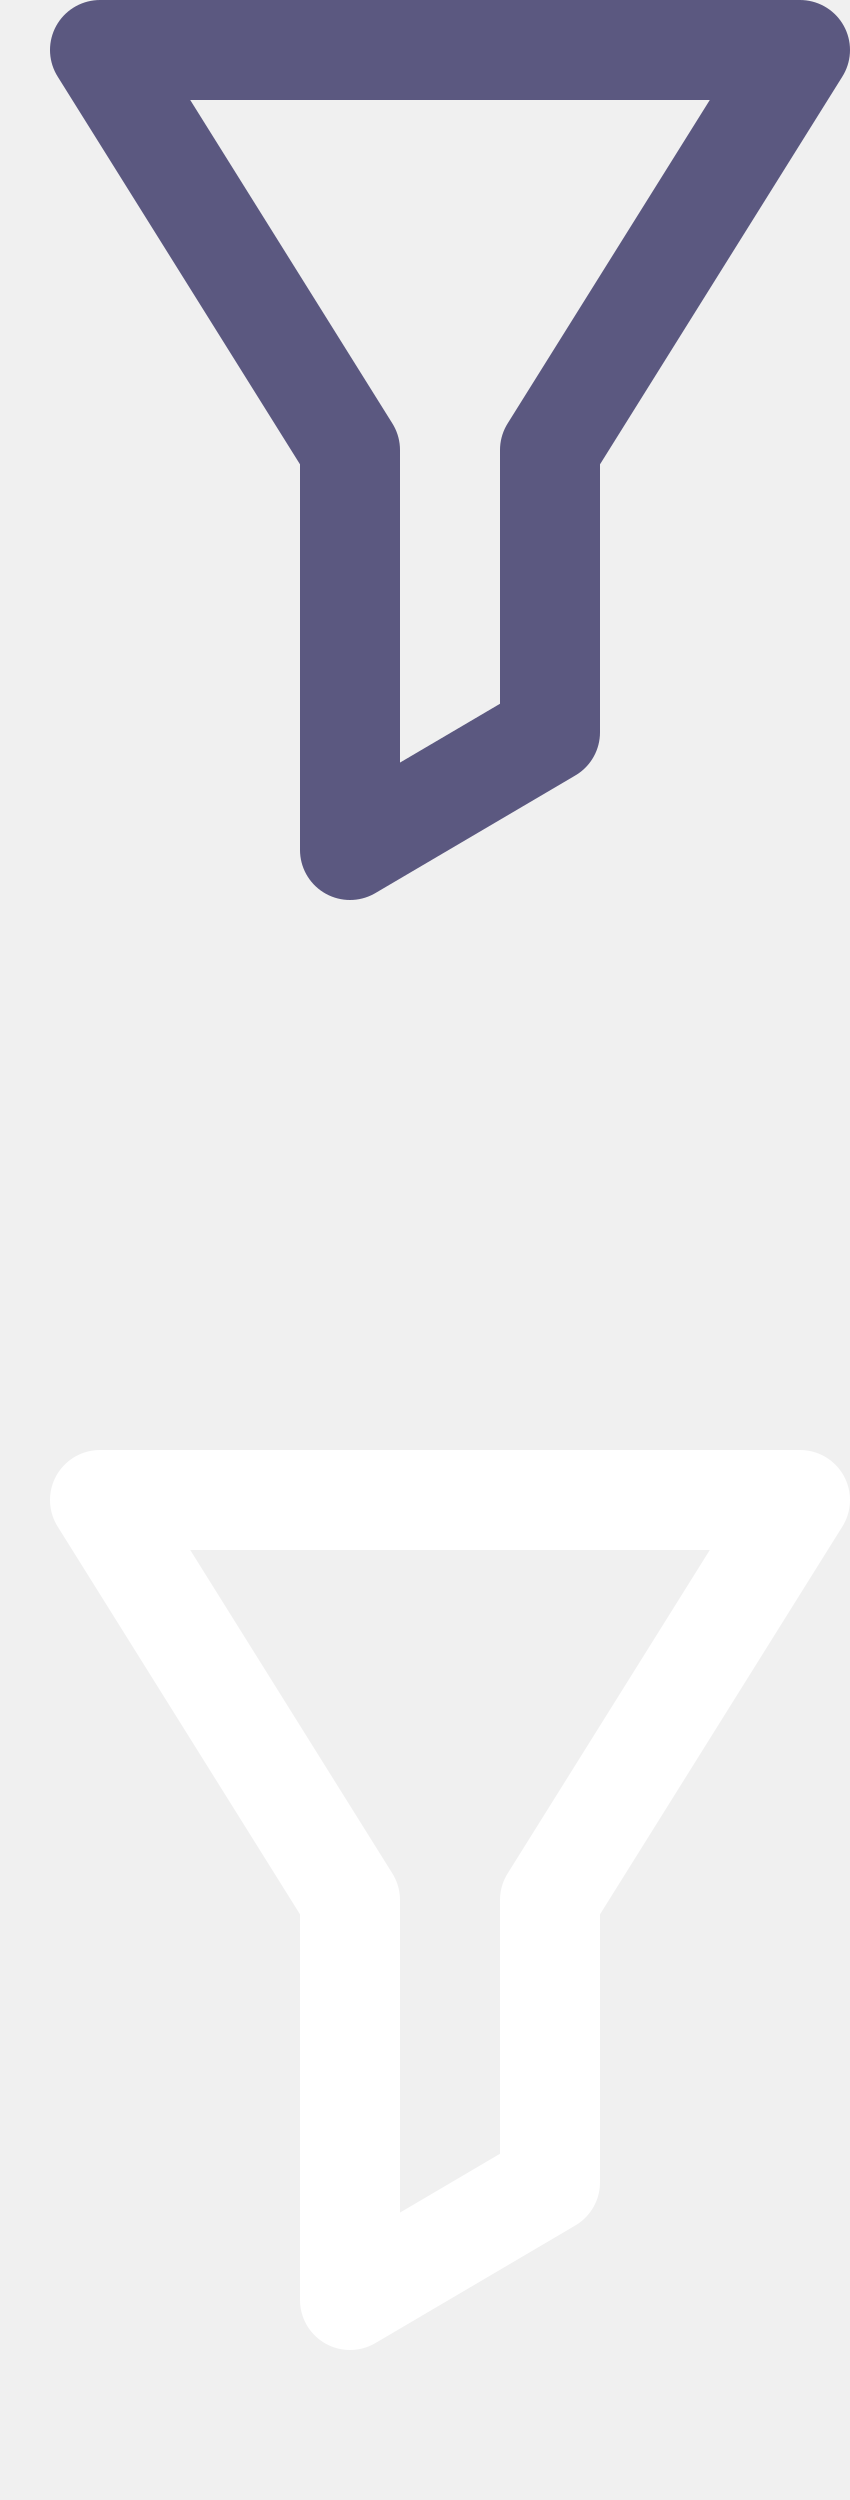
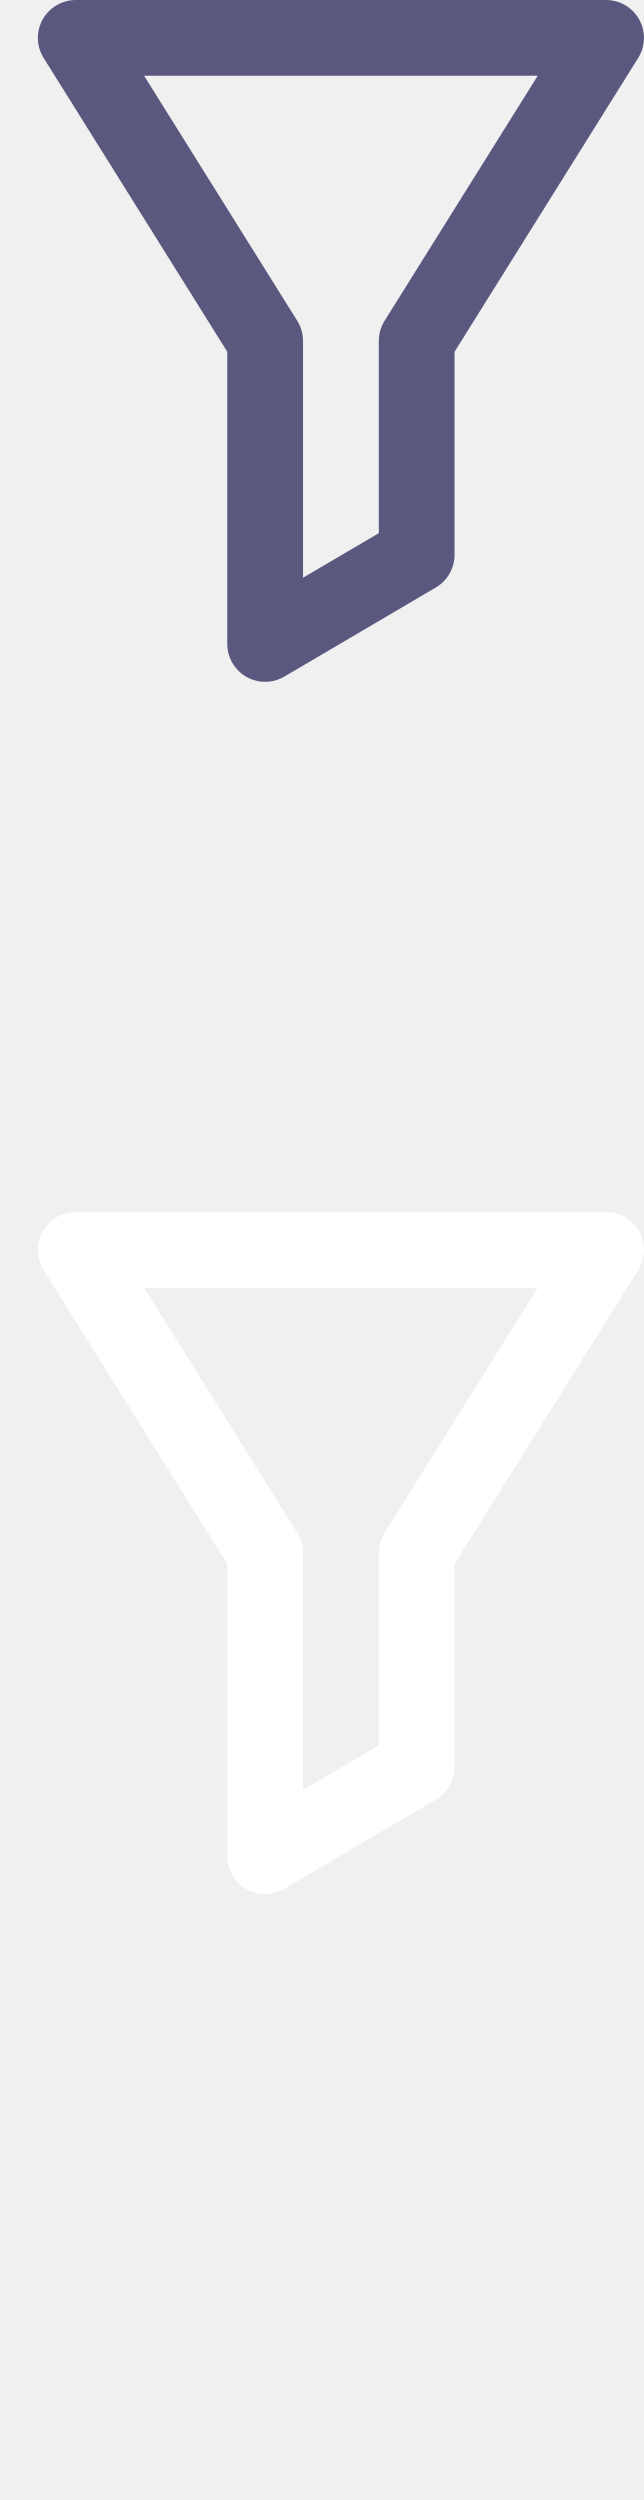
- <svg xmlns="http://www.w3.org/2000/svg" width="17" height="50" viewBox="0 0 17 50" fill="none">
+ <svg xmlns="http://www.w3.org/2000/svg" width="17" height="66" viewBox="0 0 17 66" fill="none">
  <g clip-path="url(#clip0)">
    <path d="M16 1H2L7 9V17L11 14.647V9L16 1Z" stroke="#5B5880" stroke-width="2" stroke-linejoin="round" />
-     <path d="M16 30H2L7 38V46L11 43.647V38L16 30Z" stroke="white" stroke-width="2" stroke-linejoin="round" />
+     <path d="M16 33H2L7 41V49L11 46.647V41L16 33Z" stroke="white" stroke-width="2" stroke-linejoin="round" />
  </g>
  <defs>
    <clipPath id="clip0">
-       <rect width="17" height="50" fill="white" />
+       <rect width="17" height="66" fill="white" />
    </clipPath>
  </defs>
</svg>
